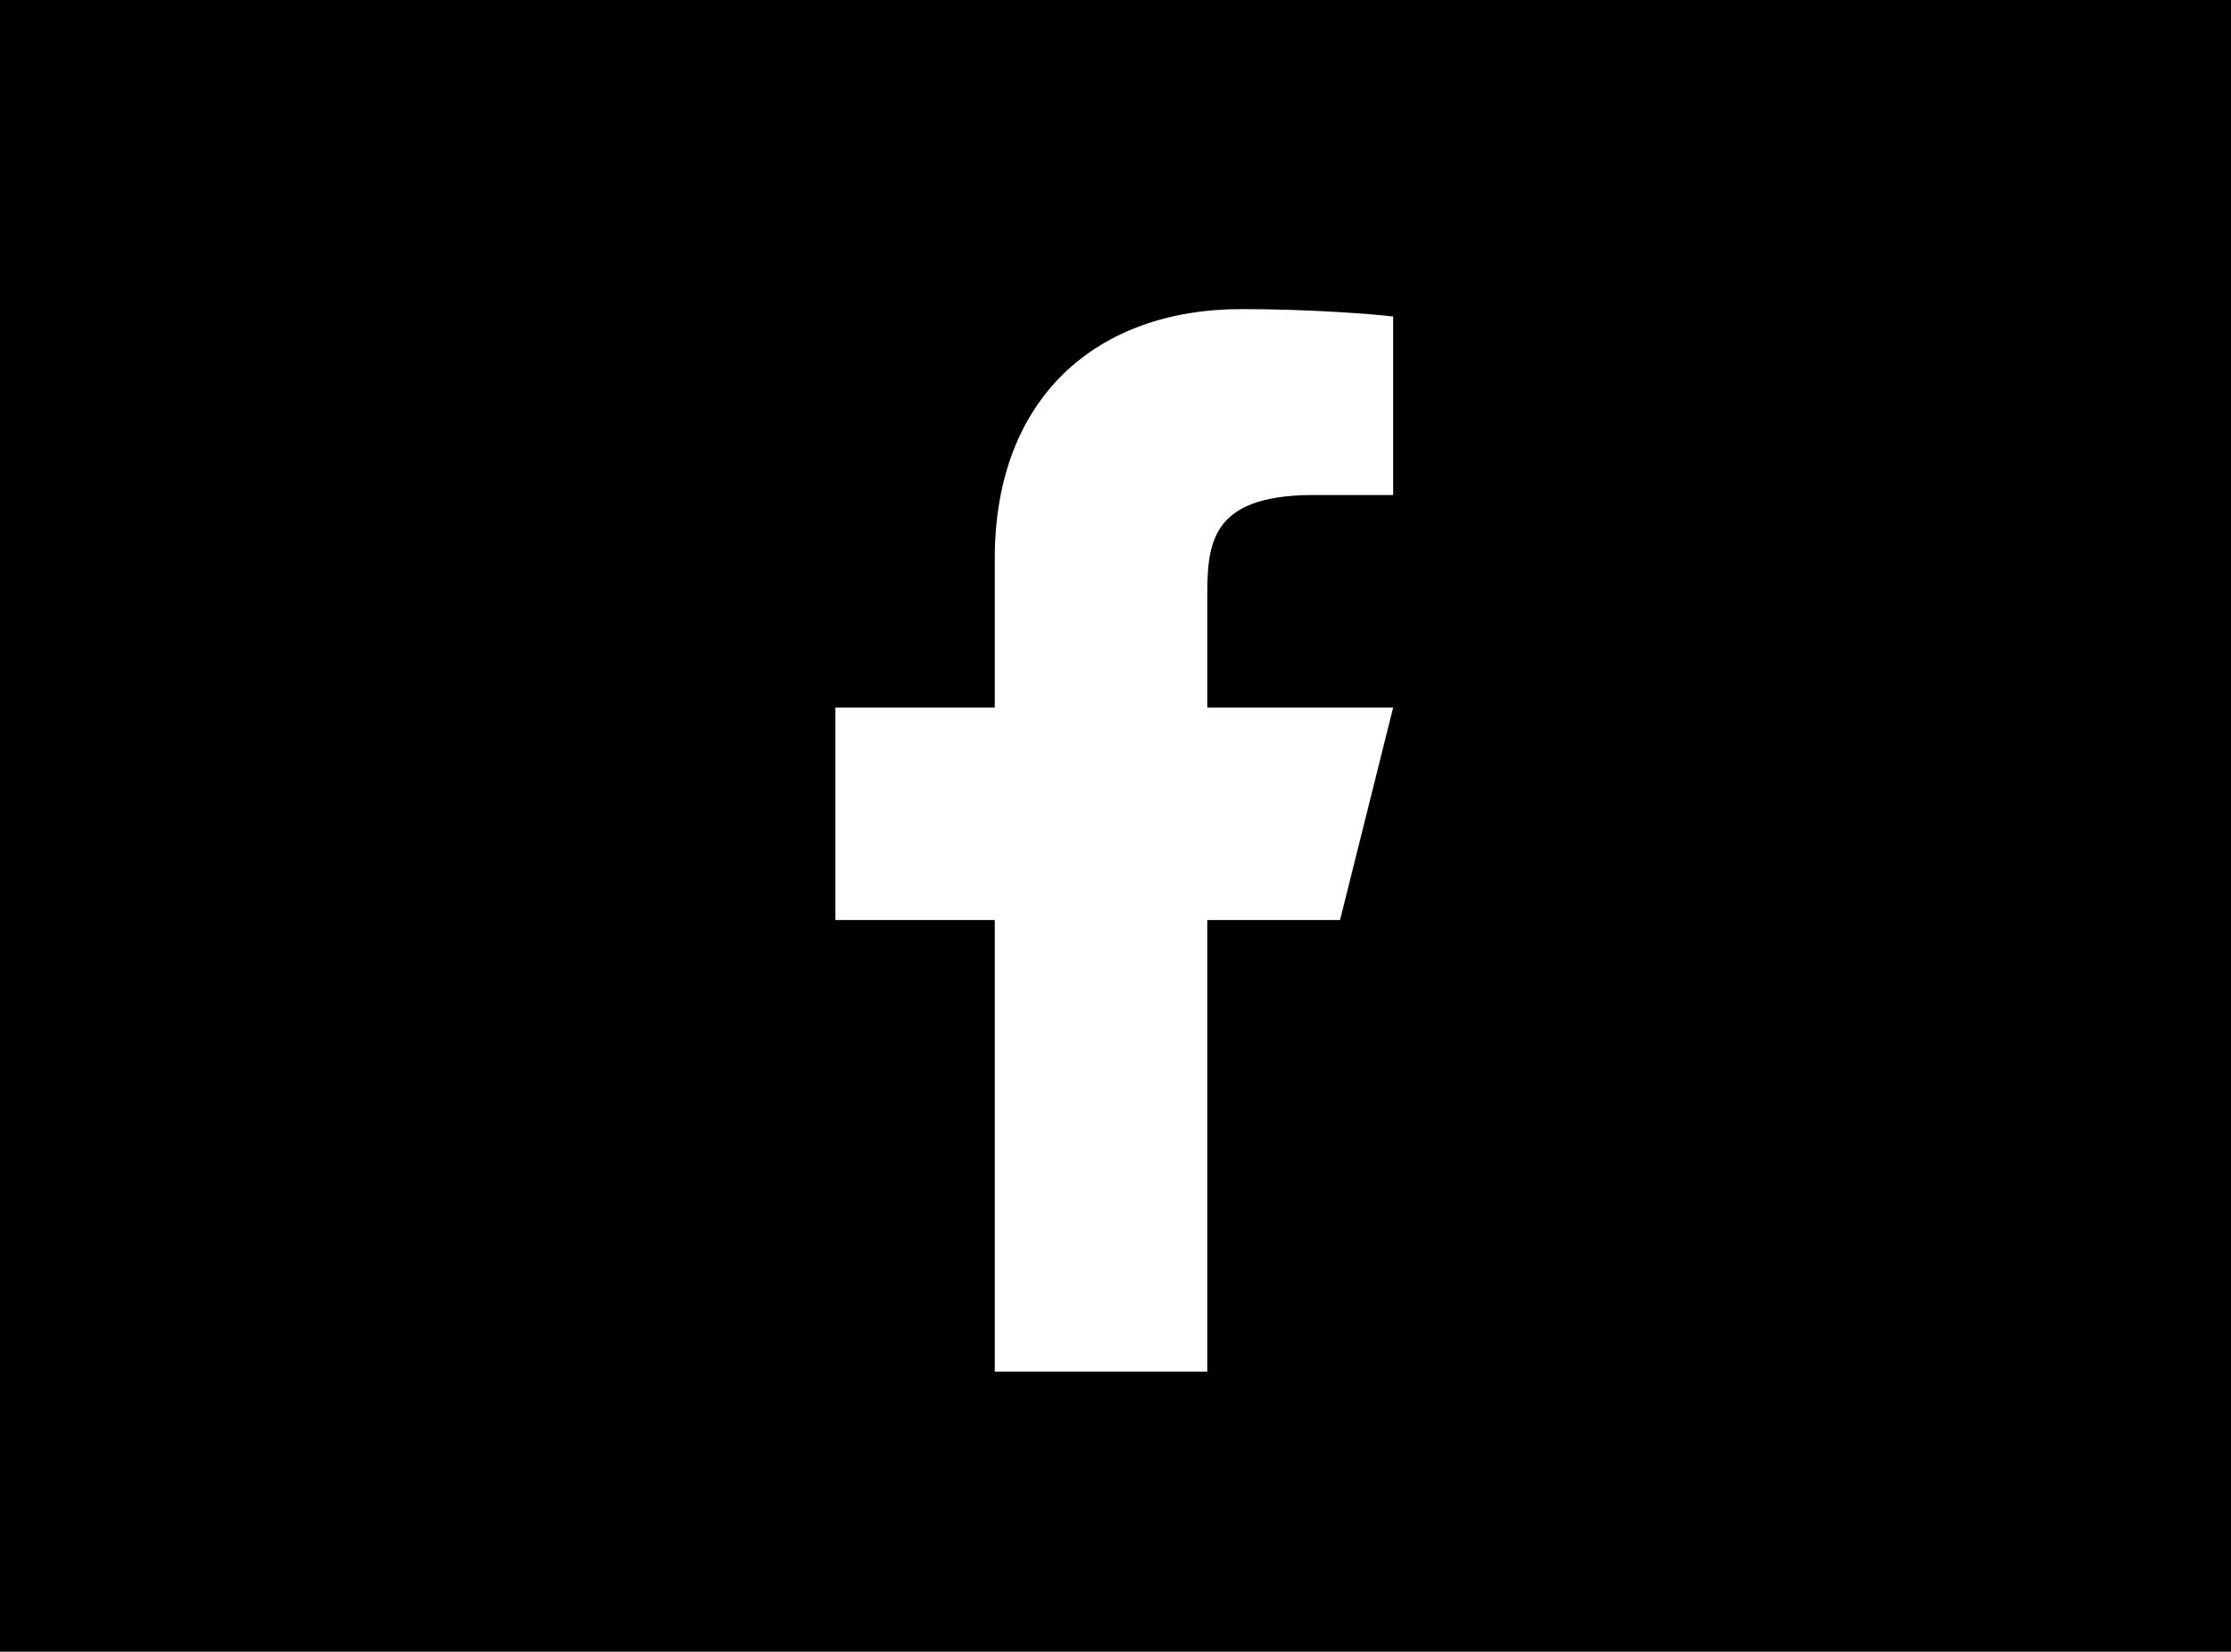
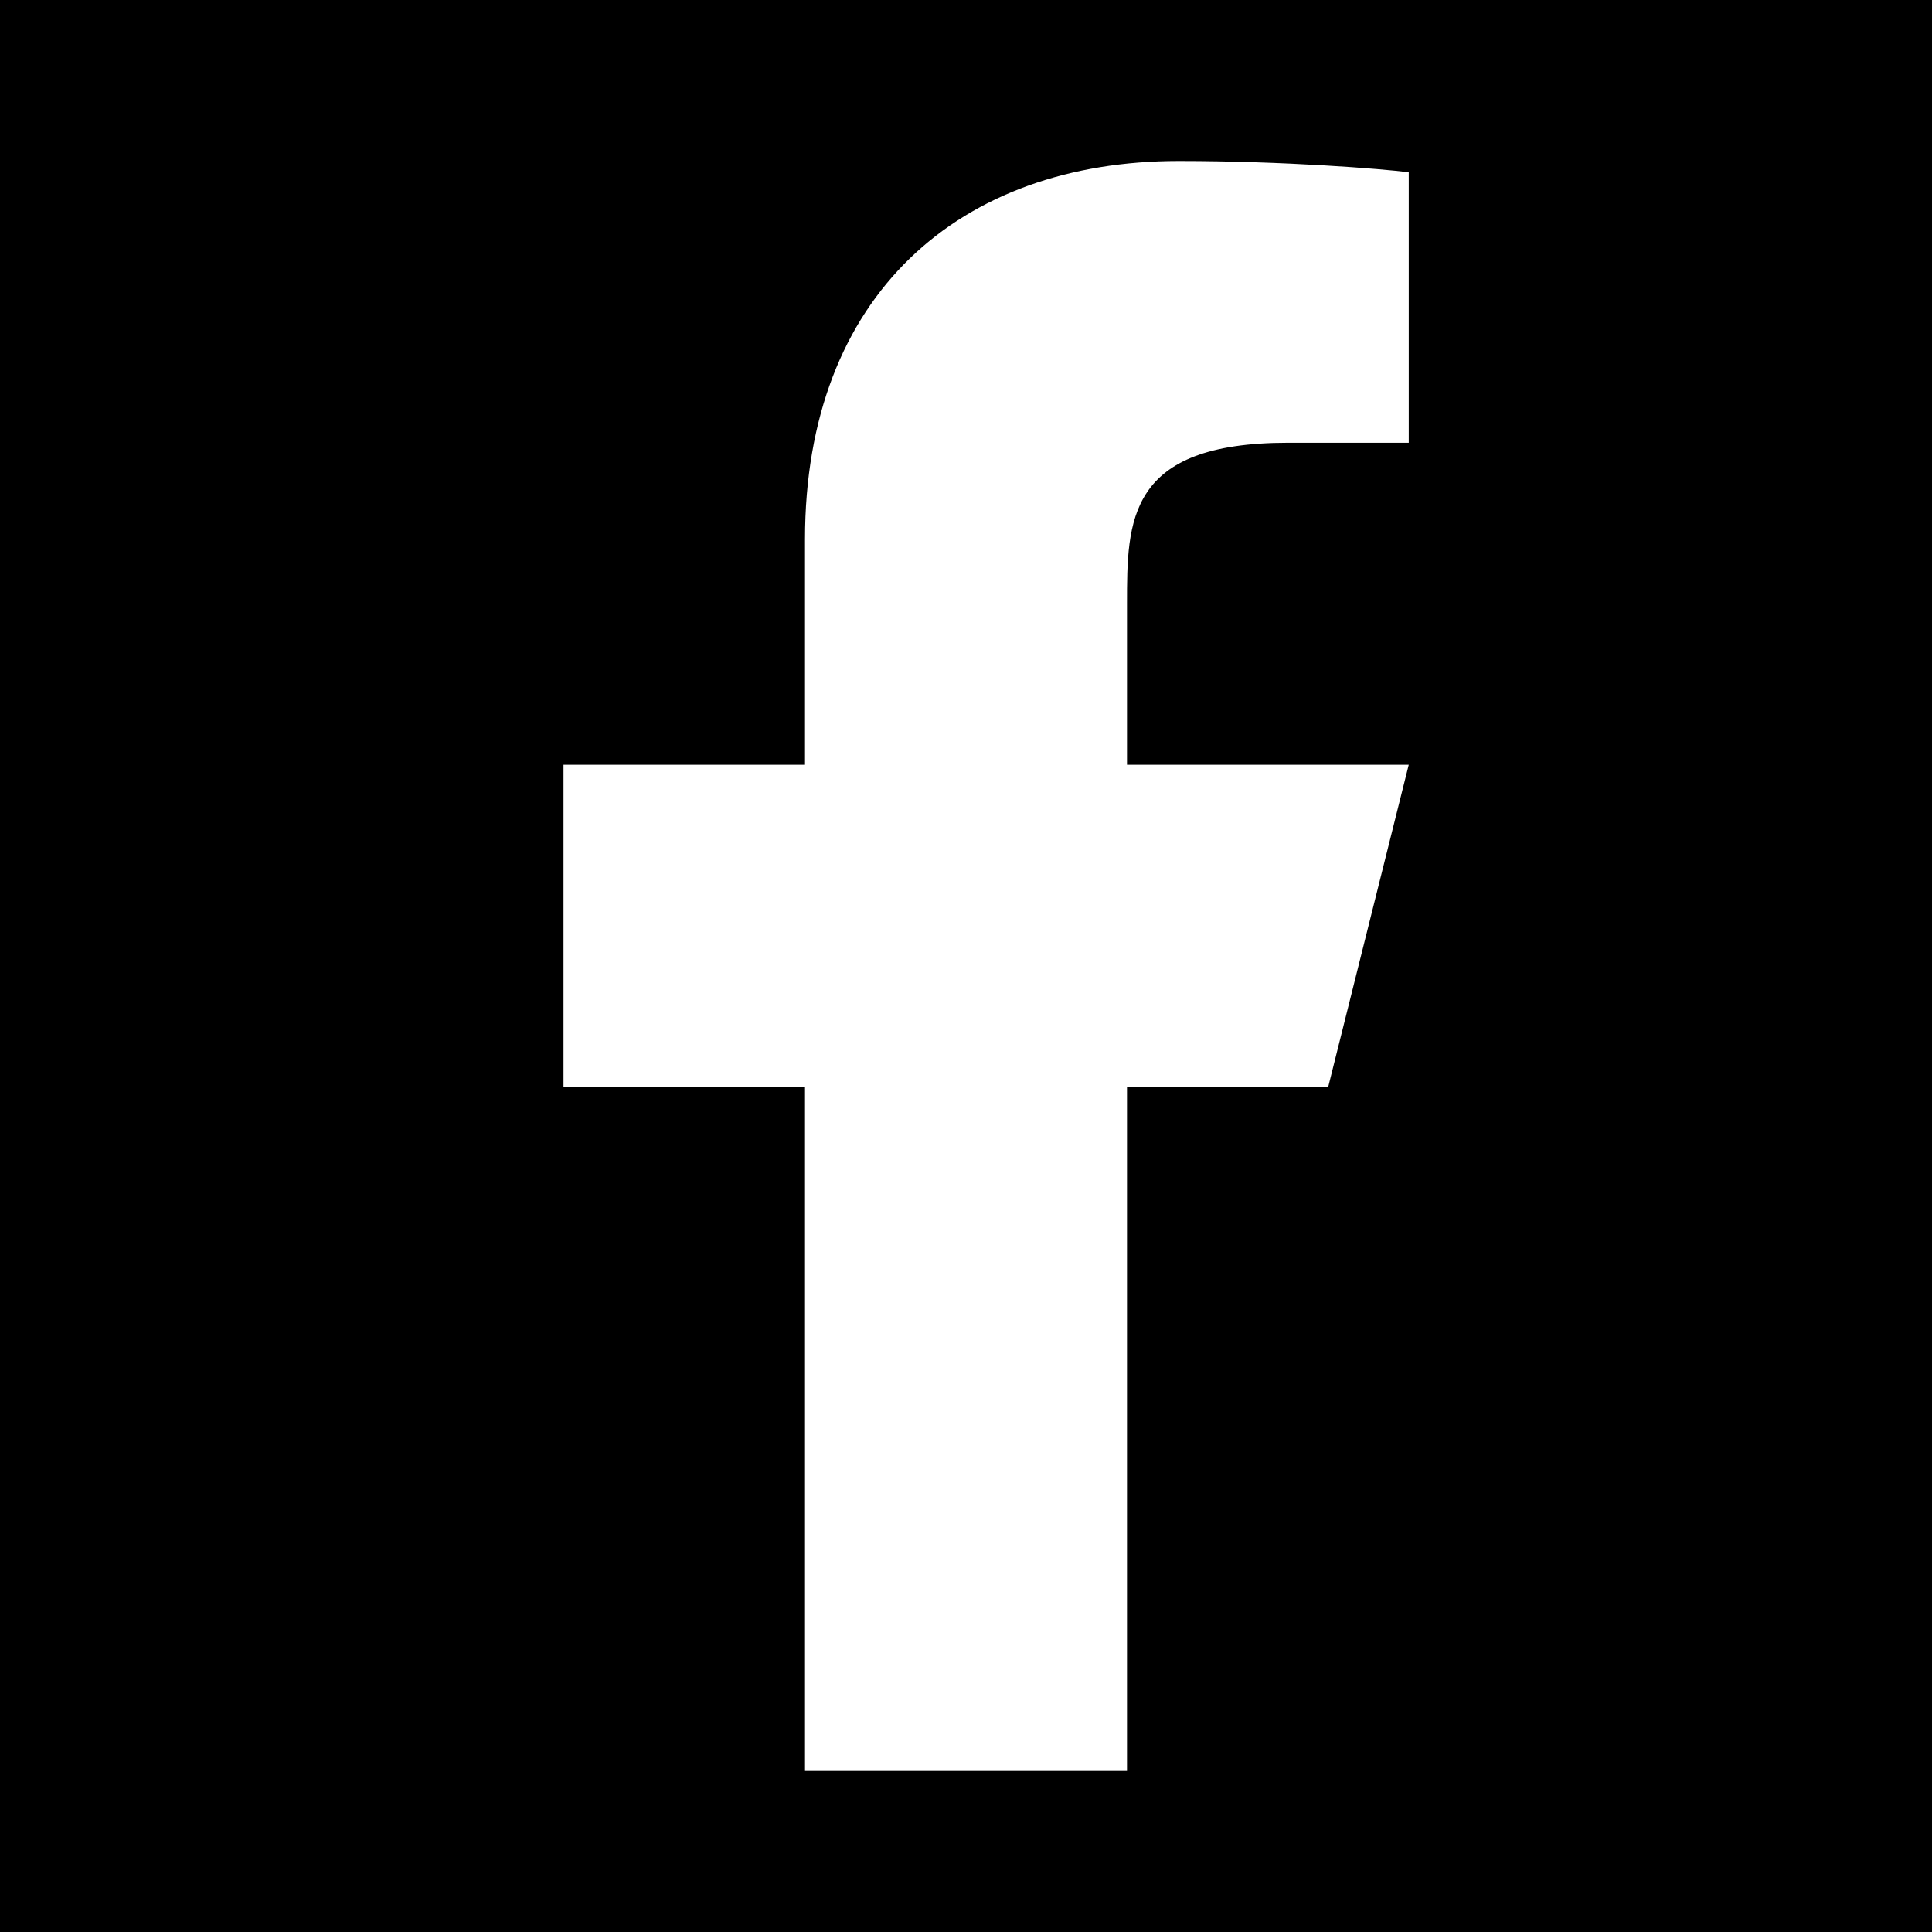
- <svg xmlns="http://www.w3.org/2000/svg" width="77" height="57" viewBox="0 0 77 57" fill="none">
-   <rect width="77" height="57" fill="black" />
-   <g clip-path="url(#clip0_33_2)">
-     <path d="M41.667 31.75H46.25L48.083 24.417H41.667V20.75C41.667 18.862 41.667 17.083 45.333 17.083H48.083V10.923C47.486 10.845 45.229 10.667 42.846 10.667C37.868 10.667 34.333 13.704 34.333 19.283V24.417H28.833V31.75H34.333V47.333H41.667V31.75Z" fill="white" />
-   </g>
-   <defs>
-     <clipPath id="clip0_33_2">
-       <rect width="21" height="38" fill="white" transform="translate(28 10)" />
-     </clipPath>
-   </defs>
+ <svg xmlns="http://www.w3.org/2000/svg" width="40" height="40" viewBox="0 0 24 24">
+   <rect width="40" height="40" fill="black" />
+   <path fill="white" d="M14 13.5h2.5l1-4H14v-2c0-1.03 0-2 2-2h1.5V2.14c-.326-.043-1.557-.14-2.857-.14C11.928 2 10 3.657 10 6.7v2.8H7v4h3V22h4z" />
</svg>
